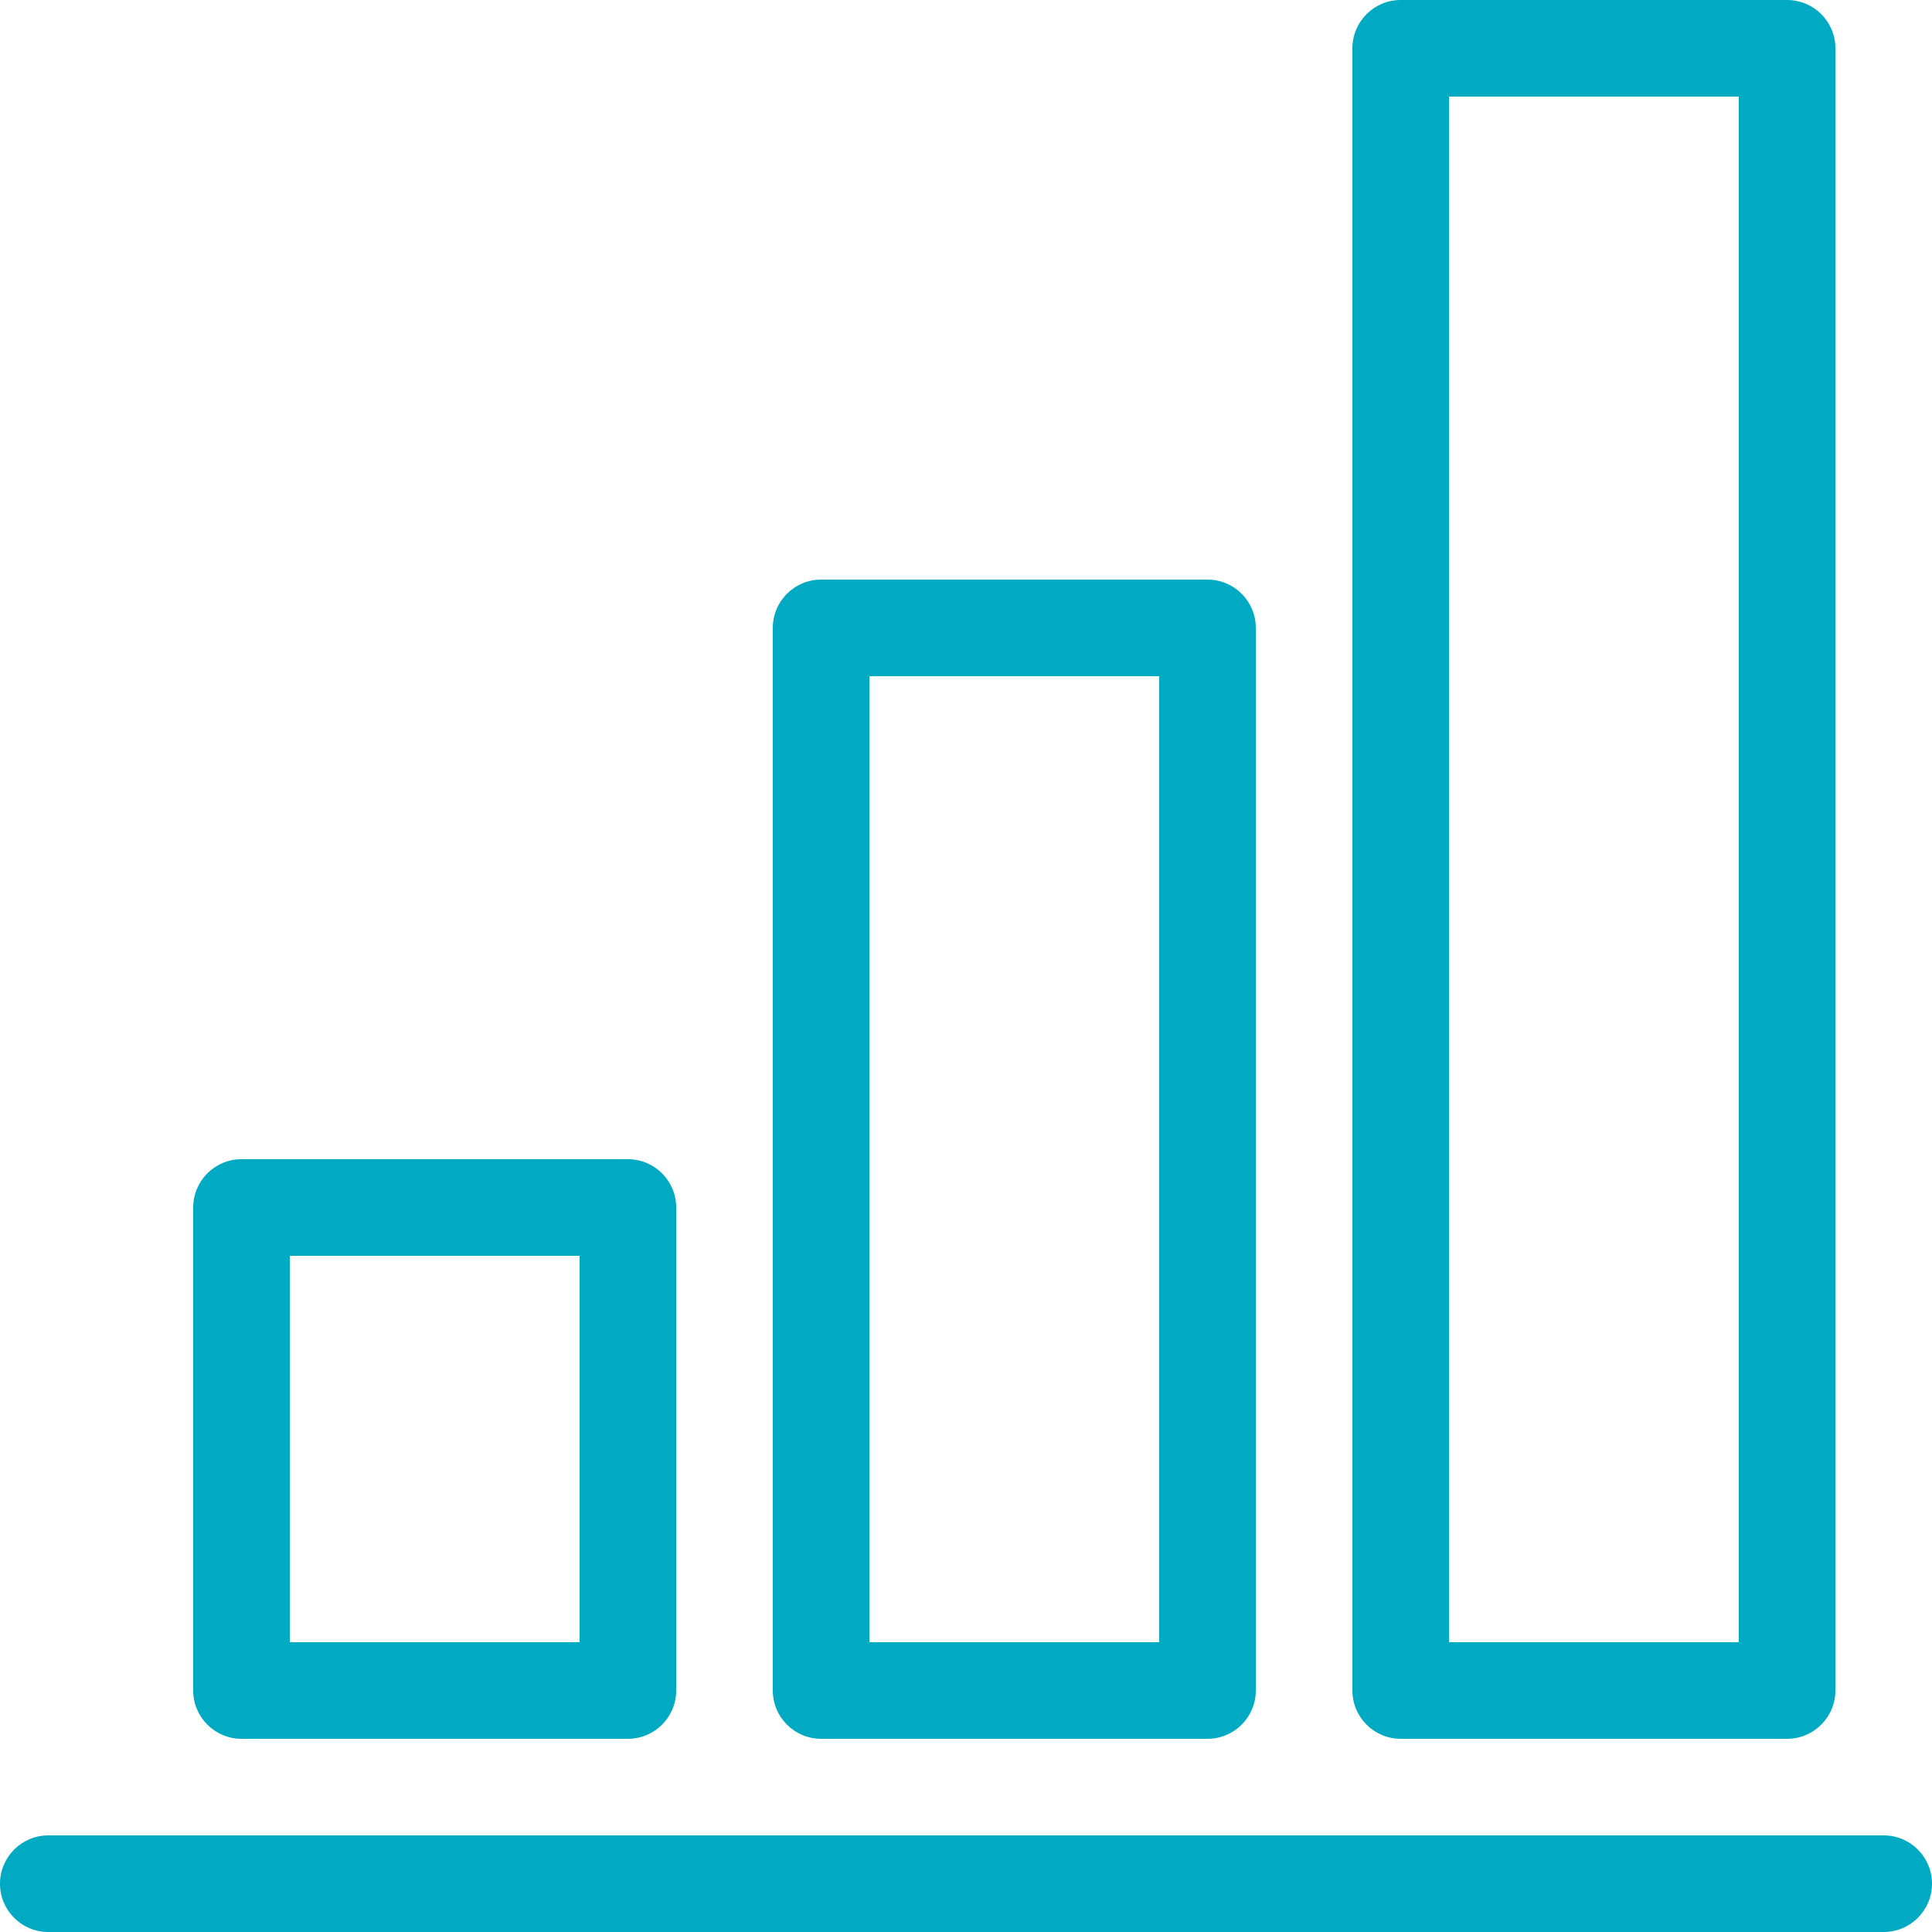
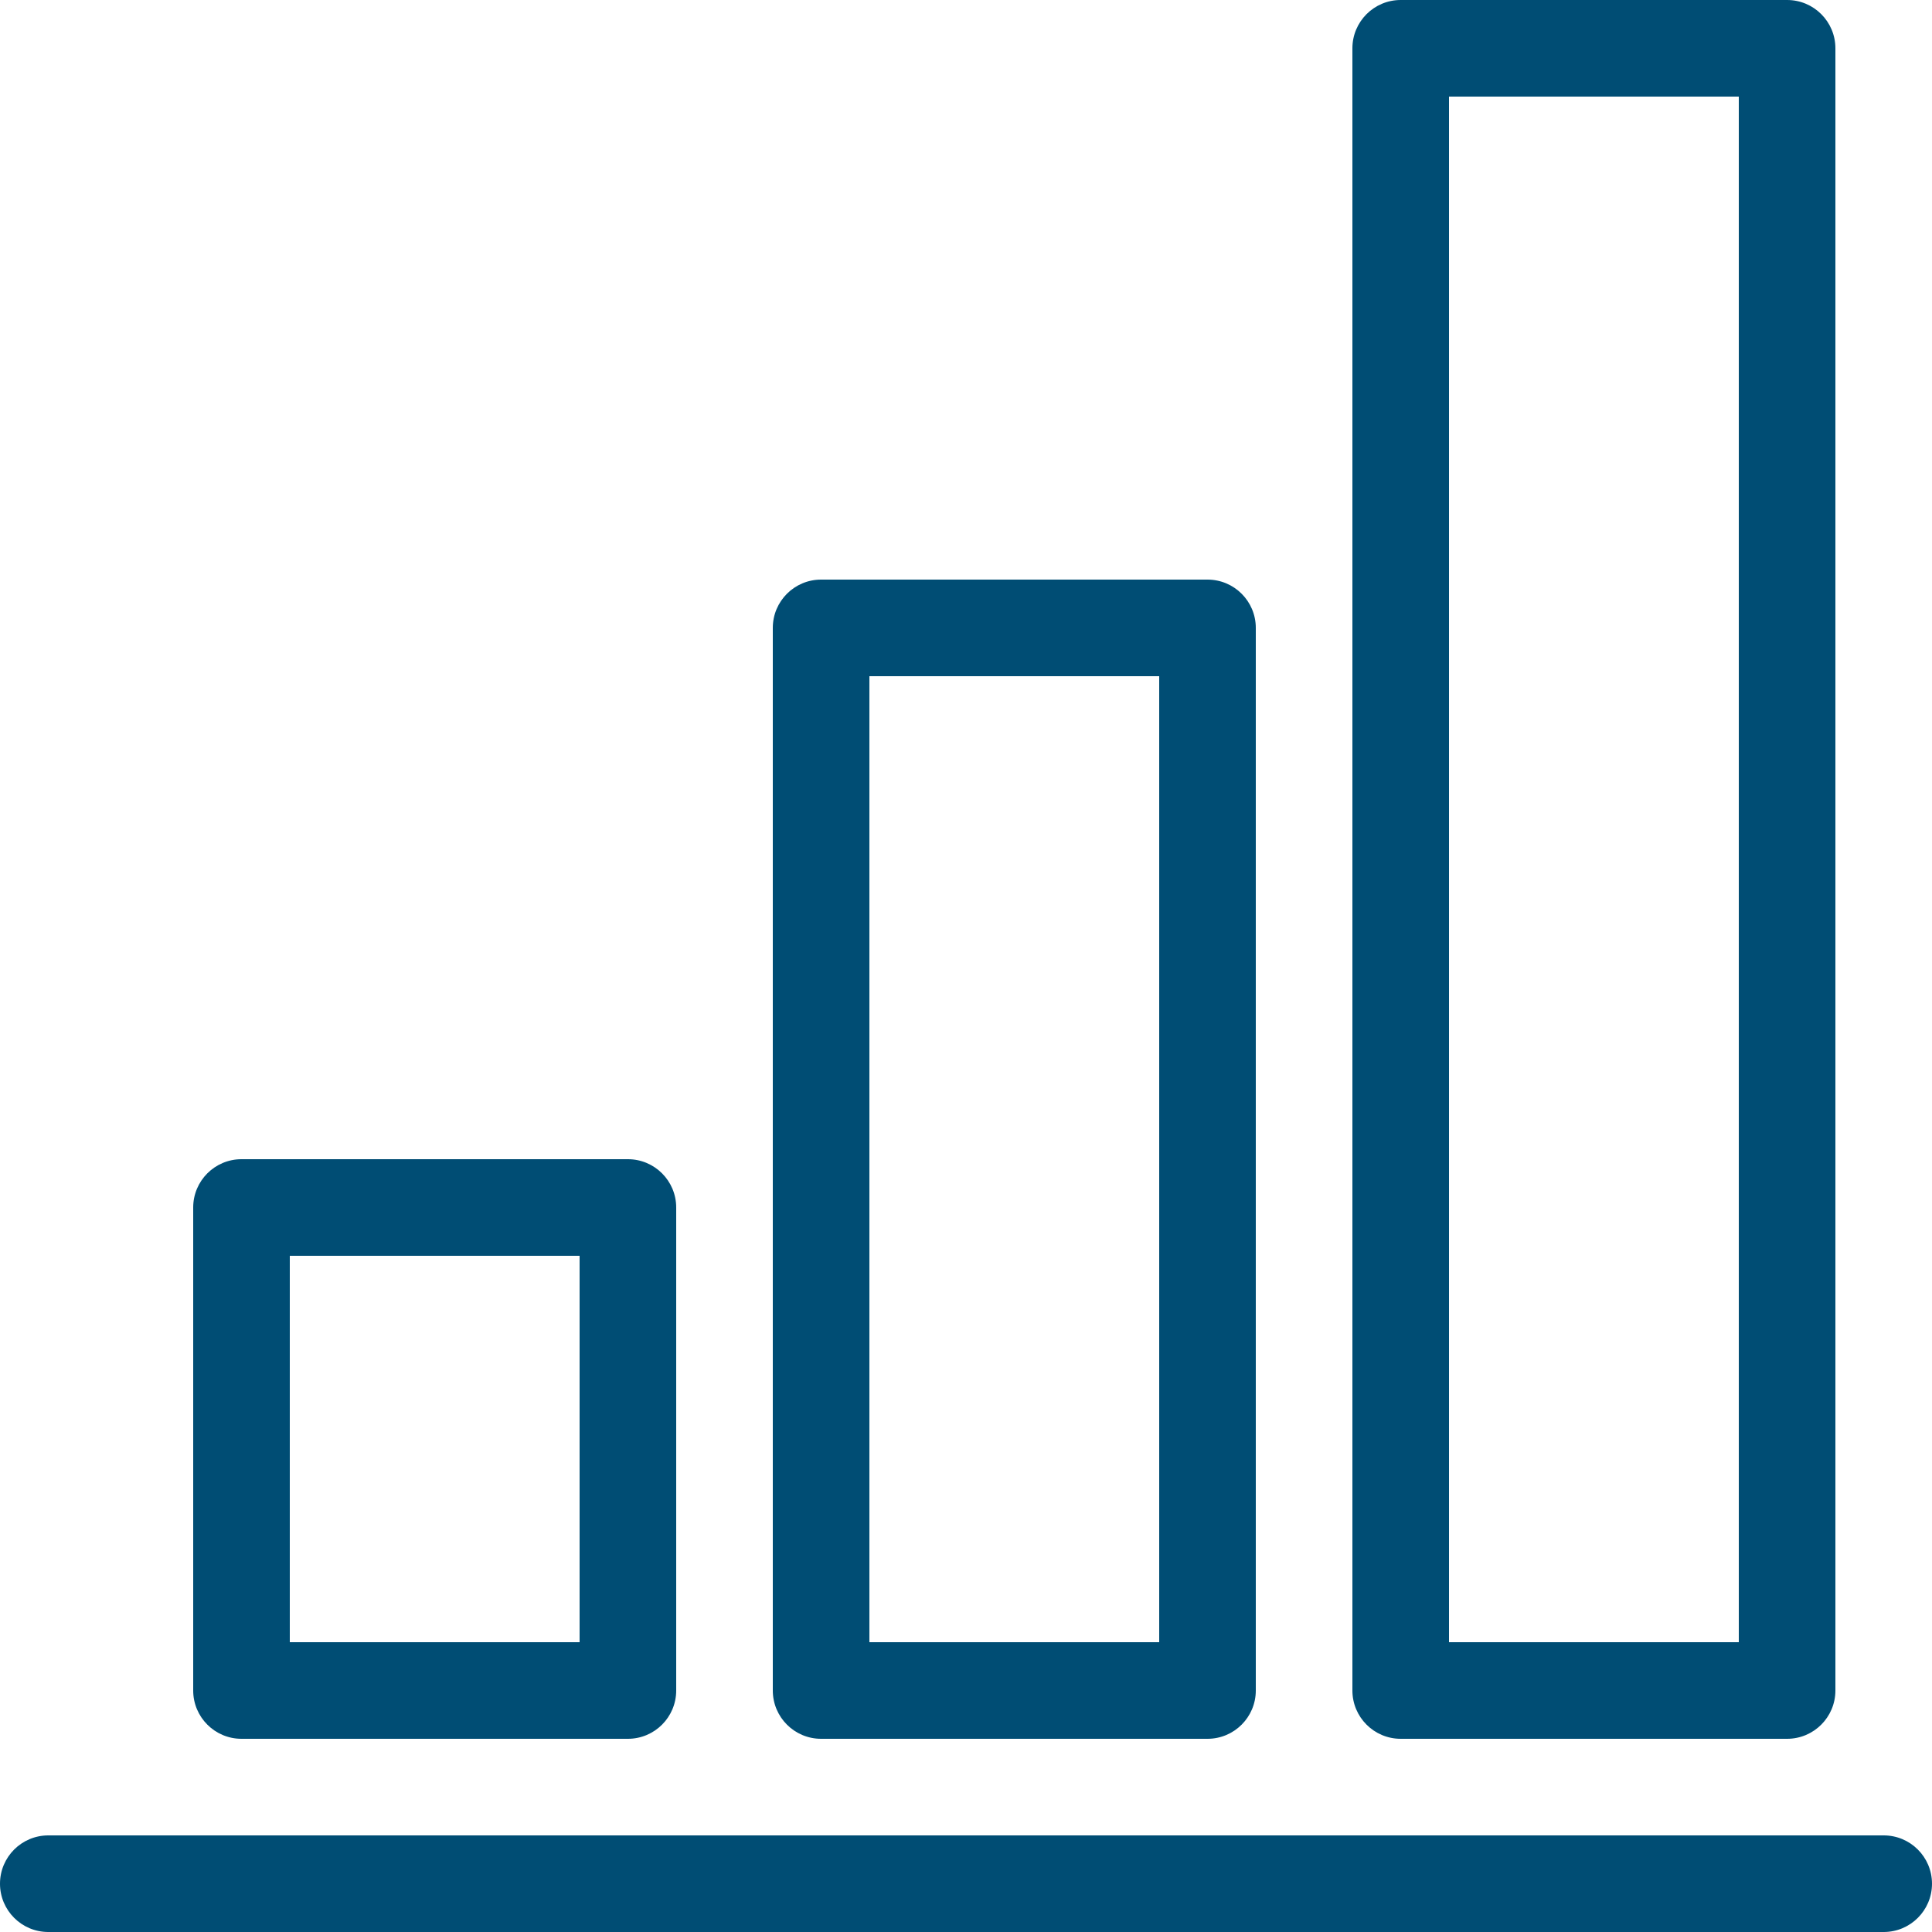
<svg xmlns="http://www.w3.org/2000/svg" width="20" height="20">
-   <path fill="#00AAC3" fill-rule="evenodd" d="M19.5 20H.5a.5.5 0 0 1 0-1h19a.5.5 0 0 1 0 1zm-1-2h-4a.5.5 0 0 1-.5-.5V.5a.5.5 0 0 1 .5-.5h4a.5.5 0 0 1 .5.5v17a.5.5 0 0 1-.5.5zM18 1h-3v16h3V1zm-5.5 17h-4a.5.5 0 0 1-.5-.5v-11a.5.5 0 0 1 .5-.5h4a.5.5 0 0 1 .5.5v11a.5.5 0 0 1-.5.5zM12 7H9v10h3V7zM6.5 18h-4a.5.5 0 0 1-.5-.5v-5a.5.5 0 0 1 .5-.5h4a.5.5 0 0 1 .5.5v5a.5.5 0 0 1-.5.5zM6 13H3v4h3v-4z" />
+   <path fill="#004d74" fill-rule="evenodd" d="M19.5 20H.5a.5.5 0 0 1 0-1h19a.5.5 0 0 1 0 1zm-1-2h-4a.5.5 0 0 1-.5-.5V.5a.5.5 0 0 1 .5-.5h4a.5.5 0 0 1 .5.5v17a.5.5 0 0 1-.5.5zM18 1h-3v16h3V1zm-5.5 17h-4a.5.5 0 0 1-.5-.5v-11a.5.5 0 0 1 .5-.5h4a.5.5 0 0 1 .5.5v11a.5.5 0 0 1-.5.5zM12 7H9v10h3V7zM6.5 18h-4a.5.5 0 0 1-.5-.5v-5a.5.5 0 0 1 .5-.5h4a.5.5 0 0 1 .5.5v5a.5.5 0 0 1-.5.5zM6 13H3v4h3v-4z" />
</svg>
